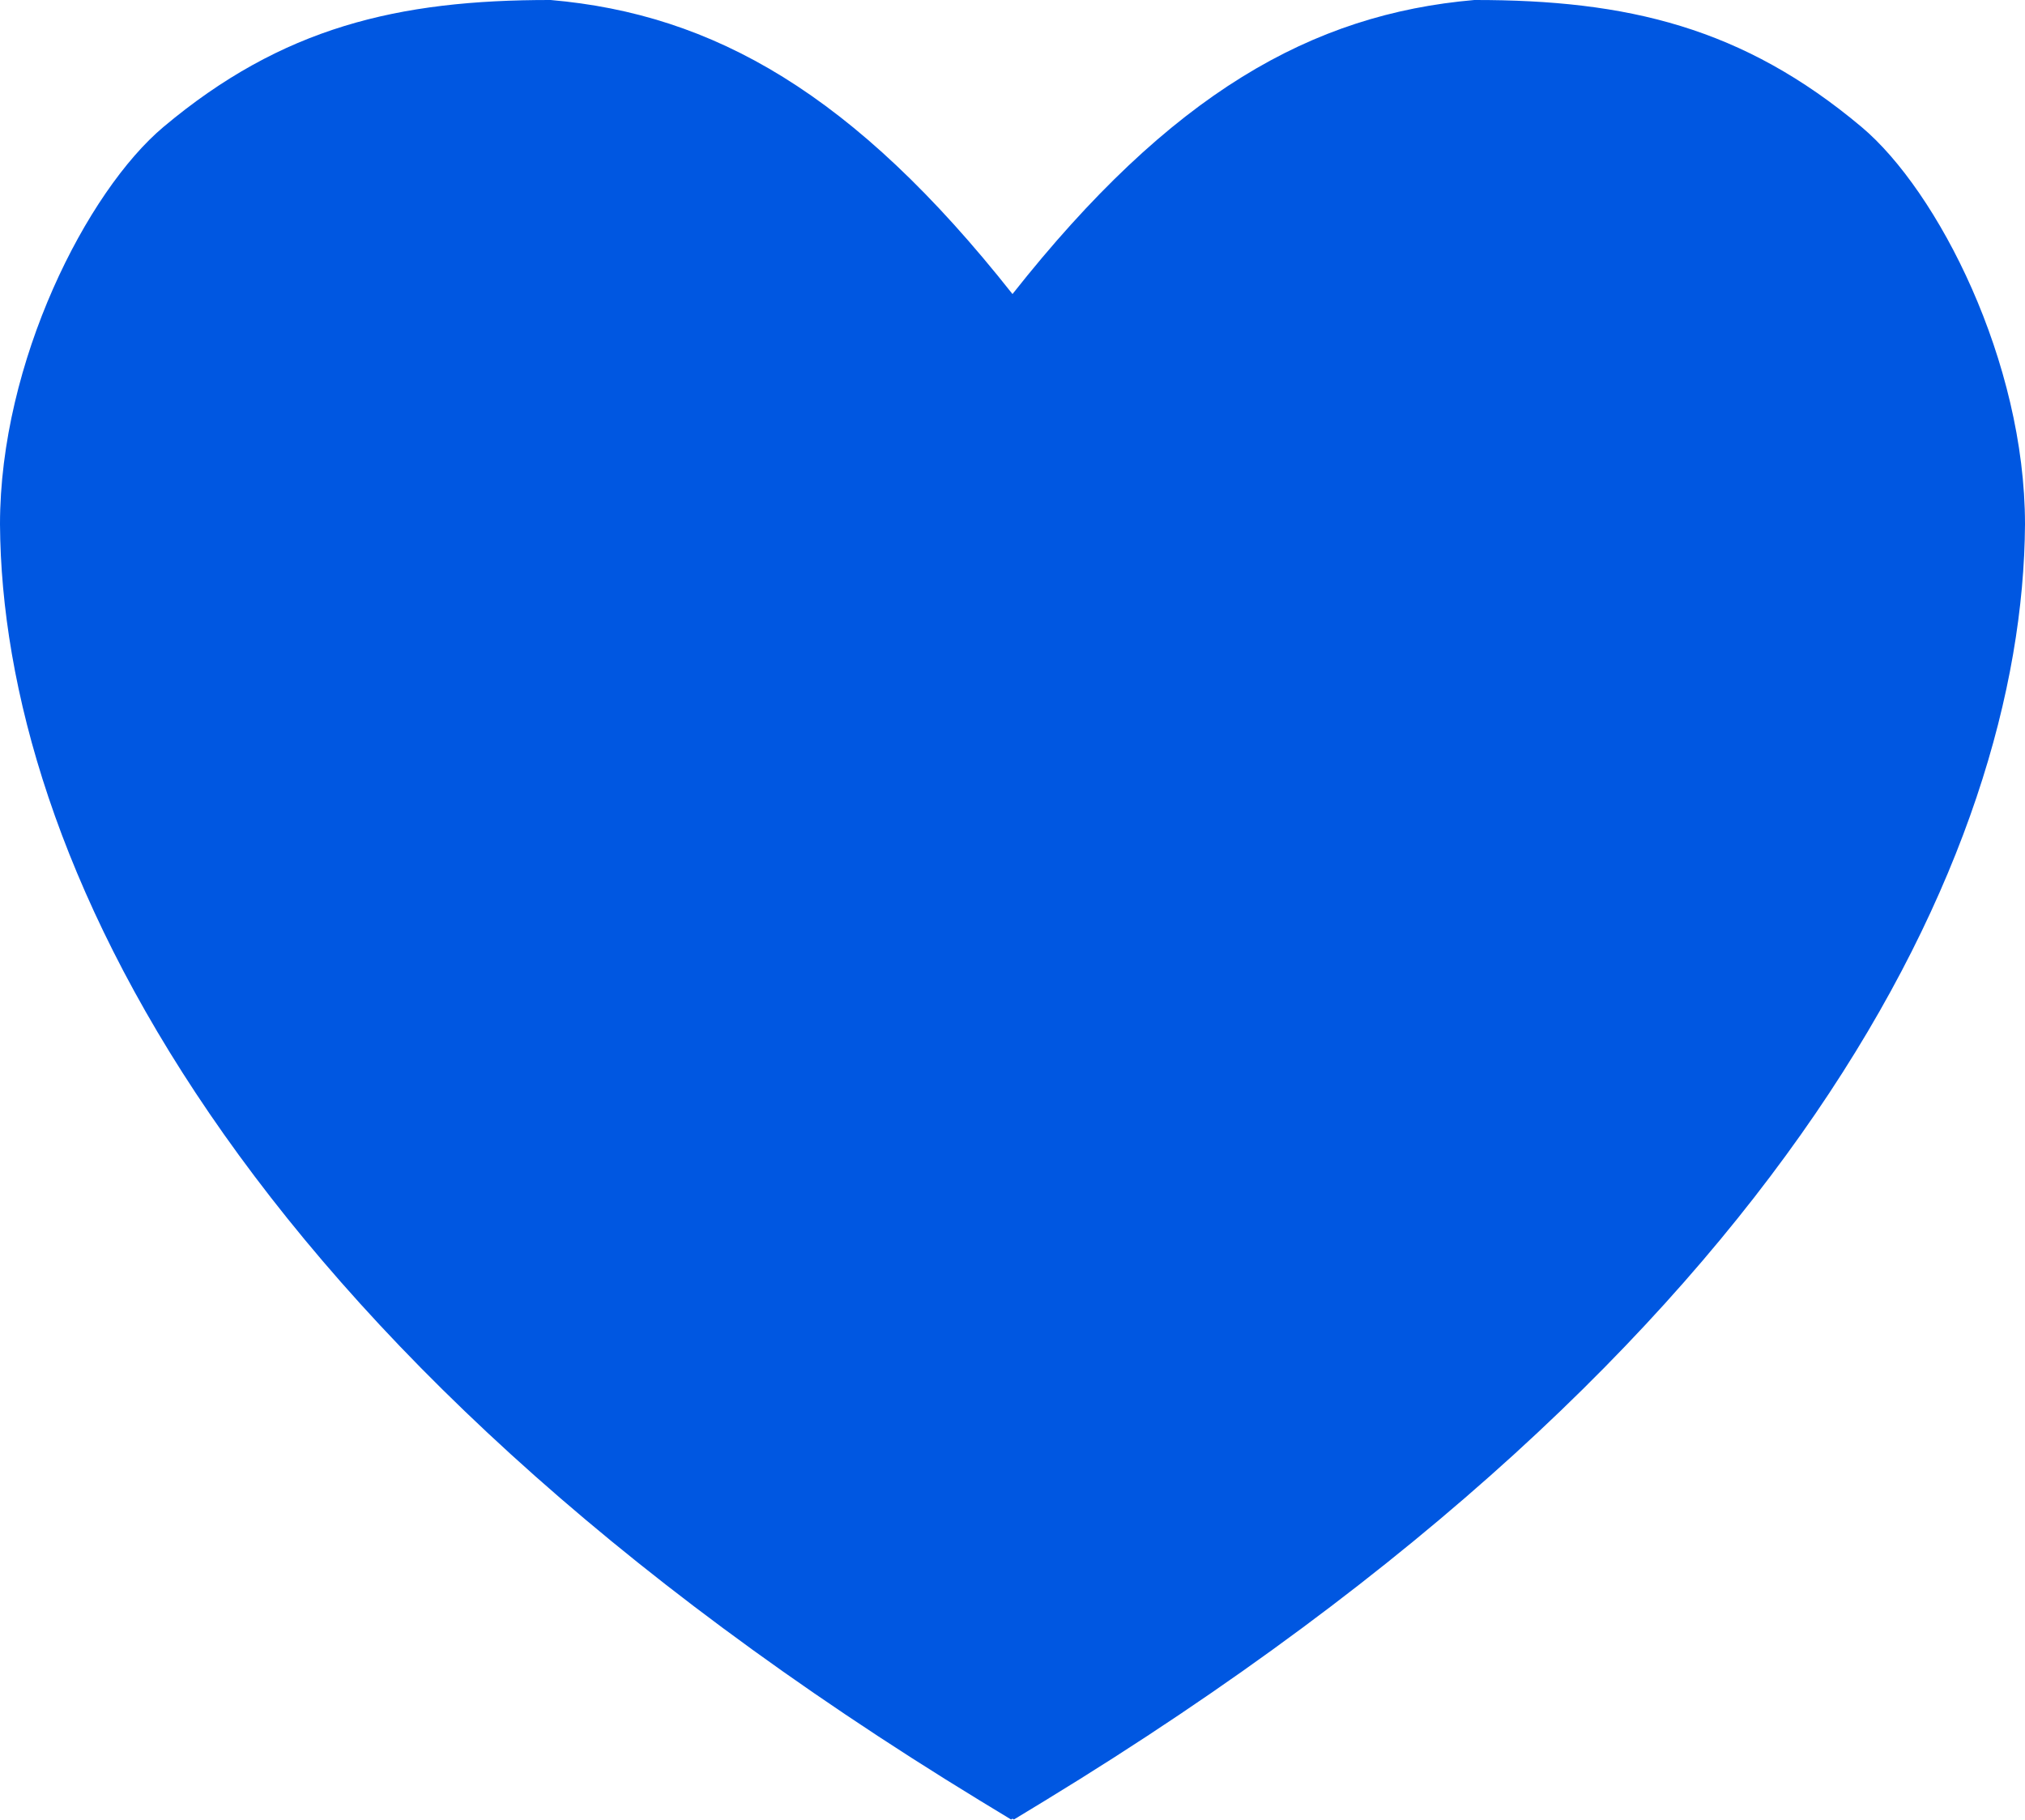
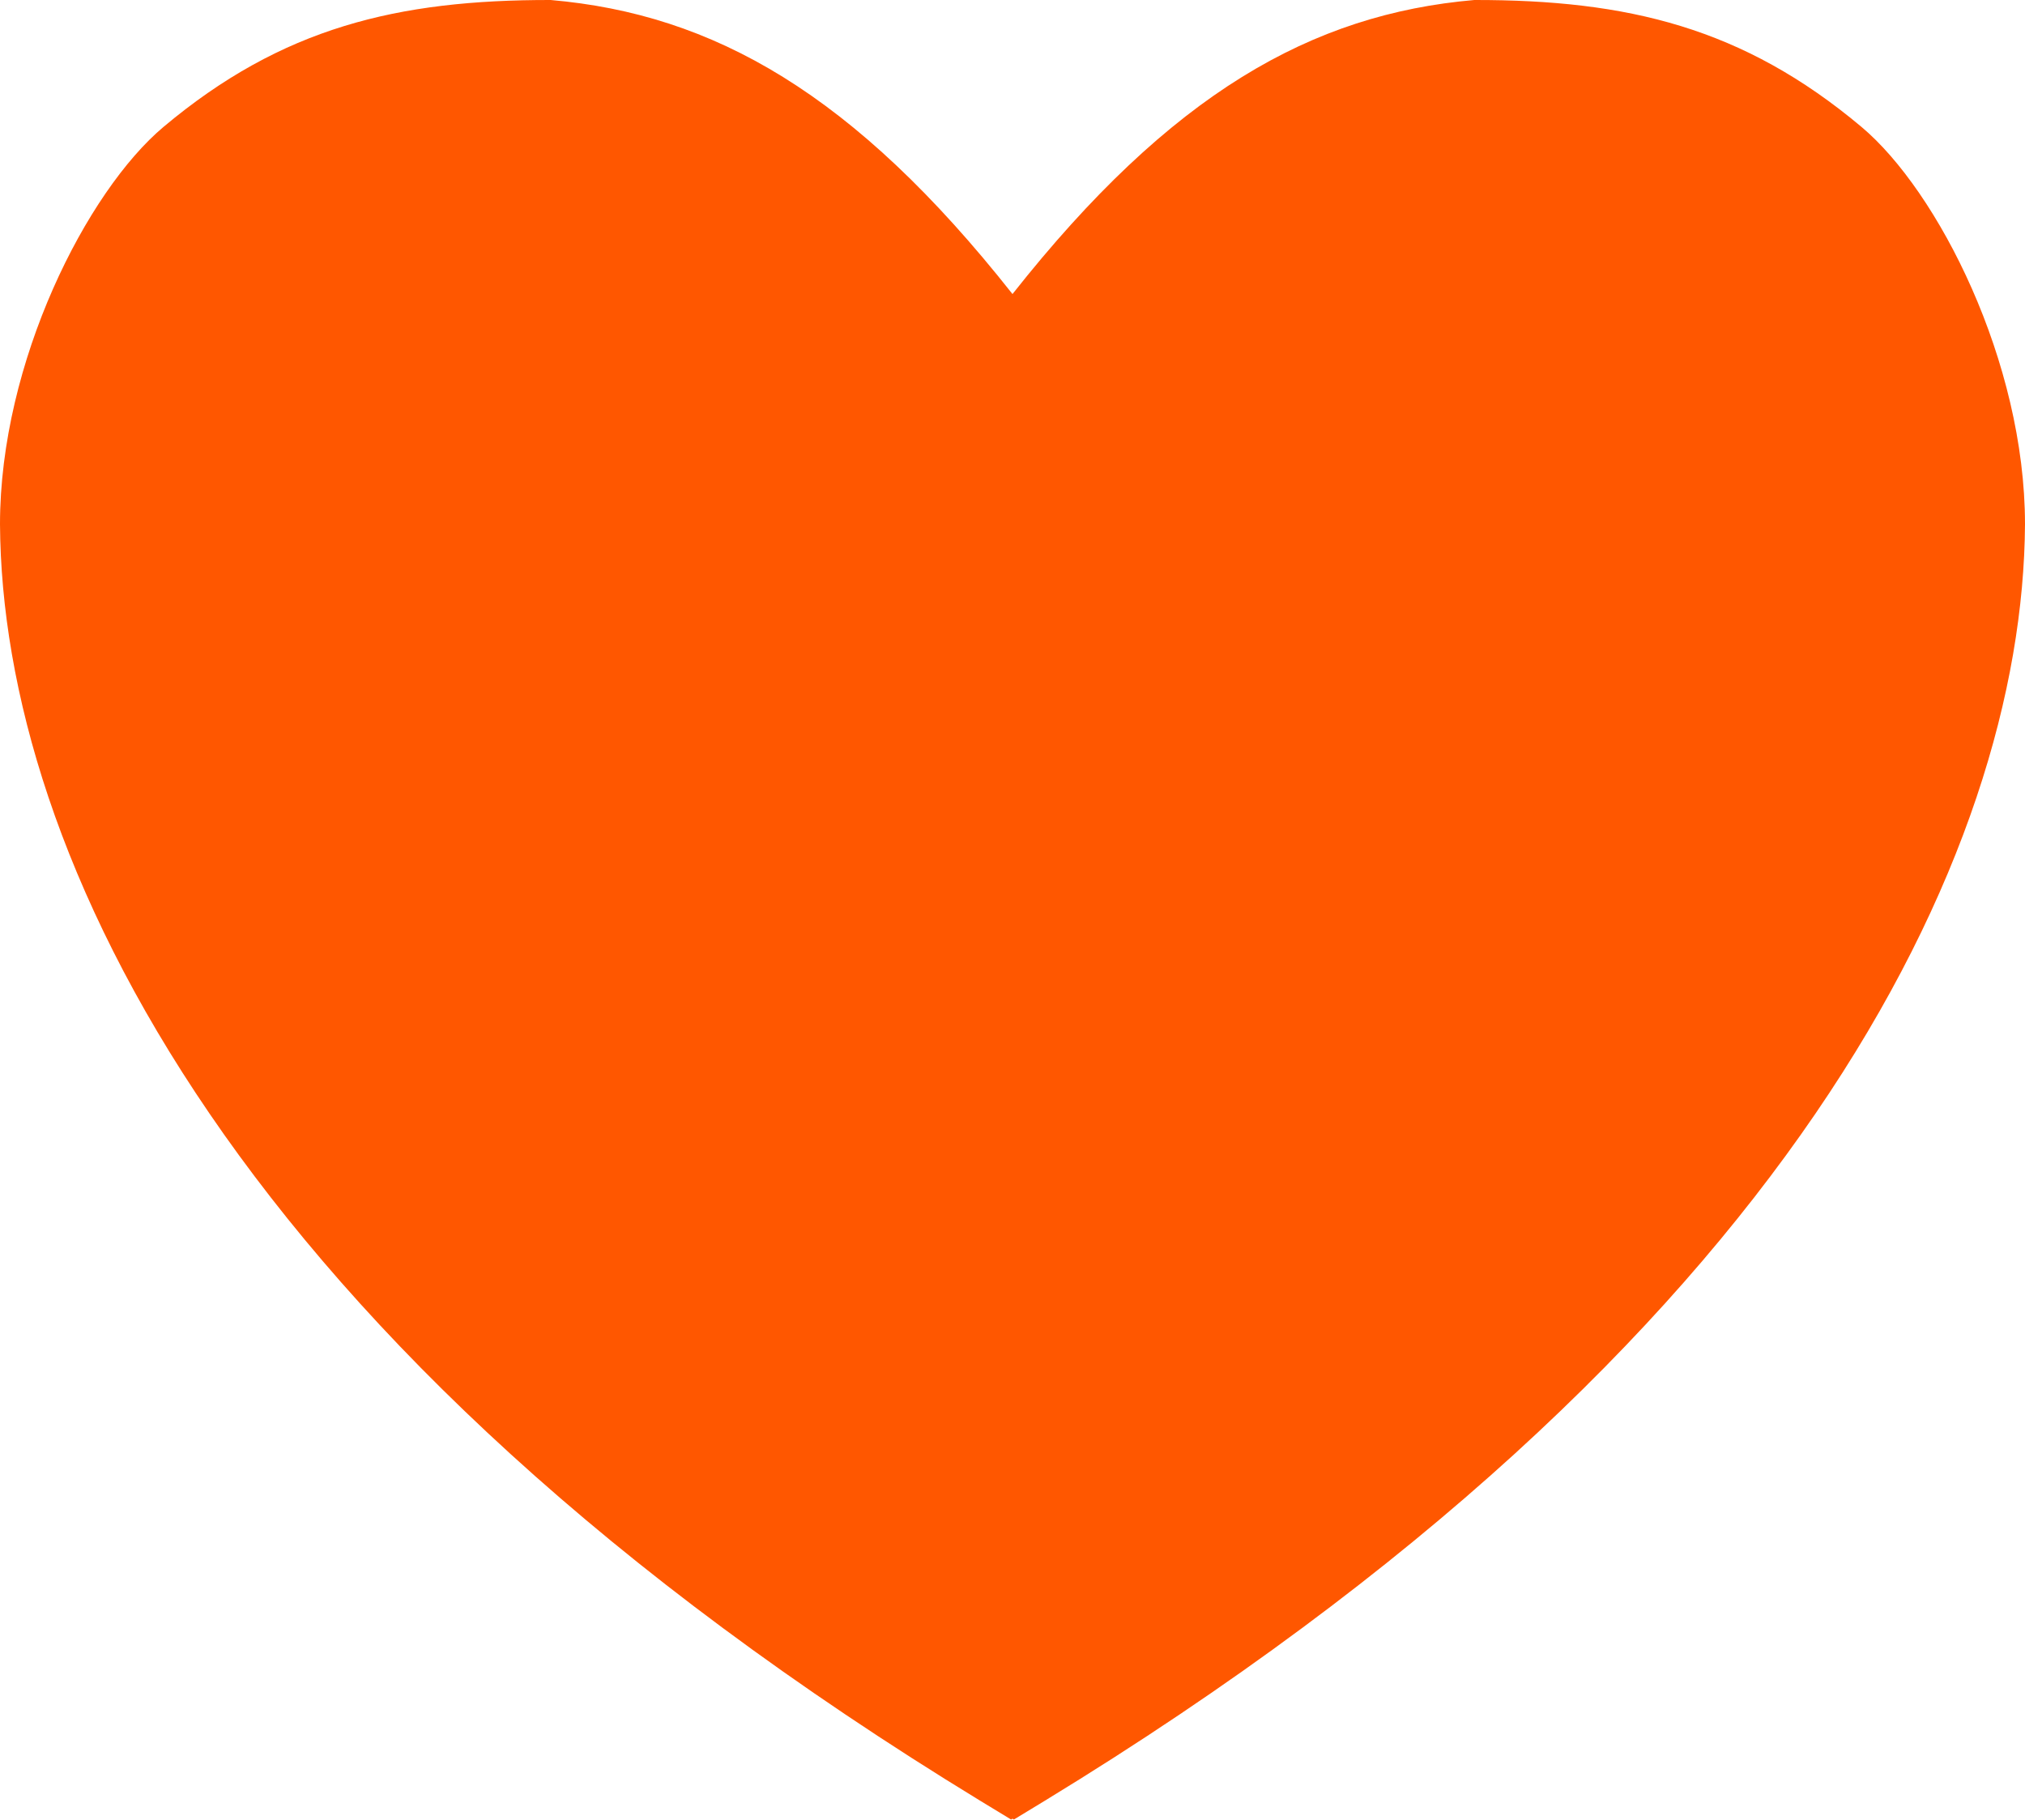
<svg xmlns="http://www.w3.org/2000/svg" preserveAspectRatio="none" data-bbox="0 0 337.772 303.508" viewBox="0 0 337.772 303.508" role="presentation" aria-hidden="true">
  <g>
-     <path fill="#0057E1" d="M310.485 21.159C290.731 4.583 271.484-.029 245.926 0c-27.13 2.348-50.615 15.589-77.041 49.05C142.46 15.589 118.975 2.348 91.845 0 66.287-.029 47.038 4.583 27.284 21.159 14.511 31.878 0 60.341 0 87.465c.339 54.573 38.391 136.609 163.485 212.905l5.165 3.138.236-.141.236.141 5.165-3.138c125.094-76.296 163.146-158.332 163.485-212.905-.001-27.124-14.514-55.587-27.287-66.306z" />
+     <path fill="#FF5700" d="M310.485 21.159C290.731 4.583 271.484-.029 245.926 0c-27.13 2.348-50.615 15.589-77.041 49.05C142.46 15.589 118.975 2.348 91.845 0 66.287-.029 47.038 4.583 27.284 21.159 14.511 31.878 0 60.341 0 87.465c.339 54.573 38.391 136.609 163.485 212.905l5.165 3.138.236-.141.236.141 5.165-3.138c125.094-76.296 163.146-158.332 163.485-212.905-.001-27.124-14.514-55.587-27.287-66.306z" />
  </g>
</svg>
